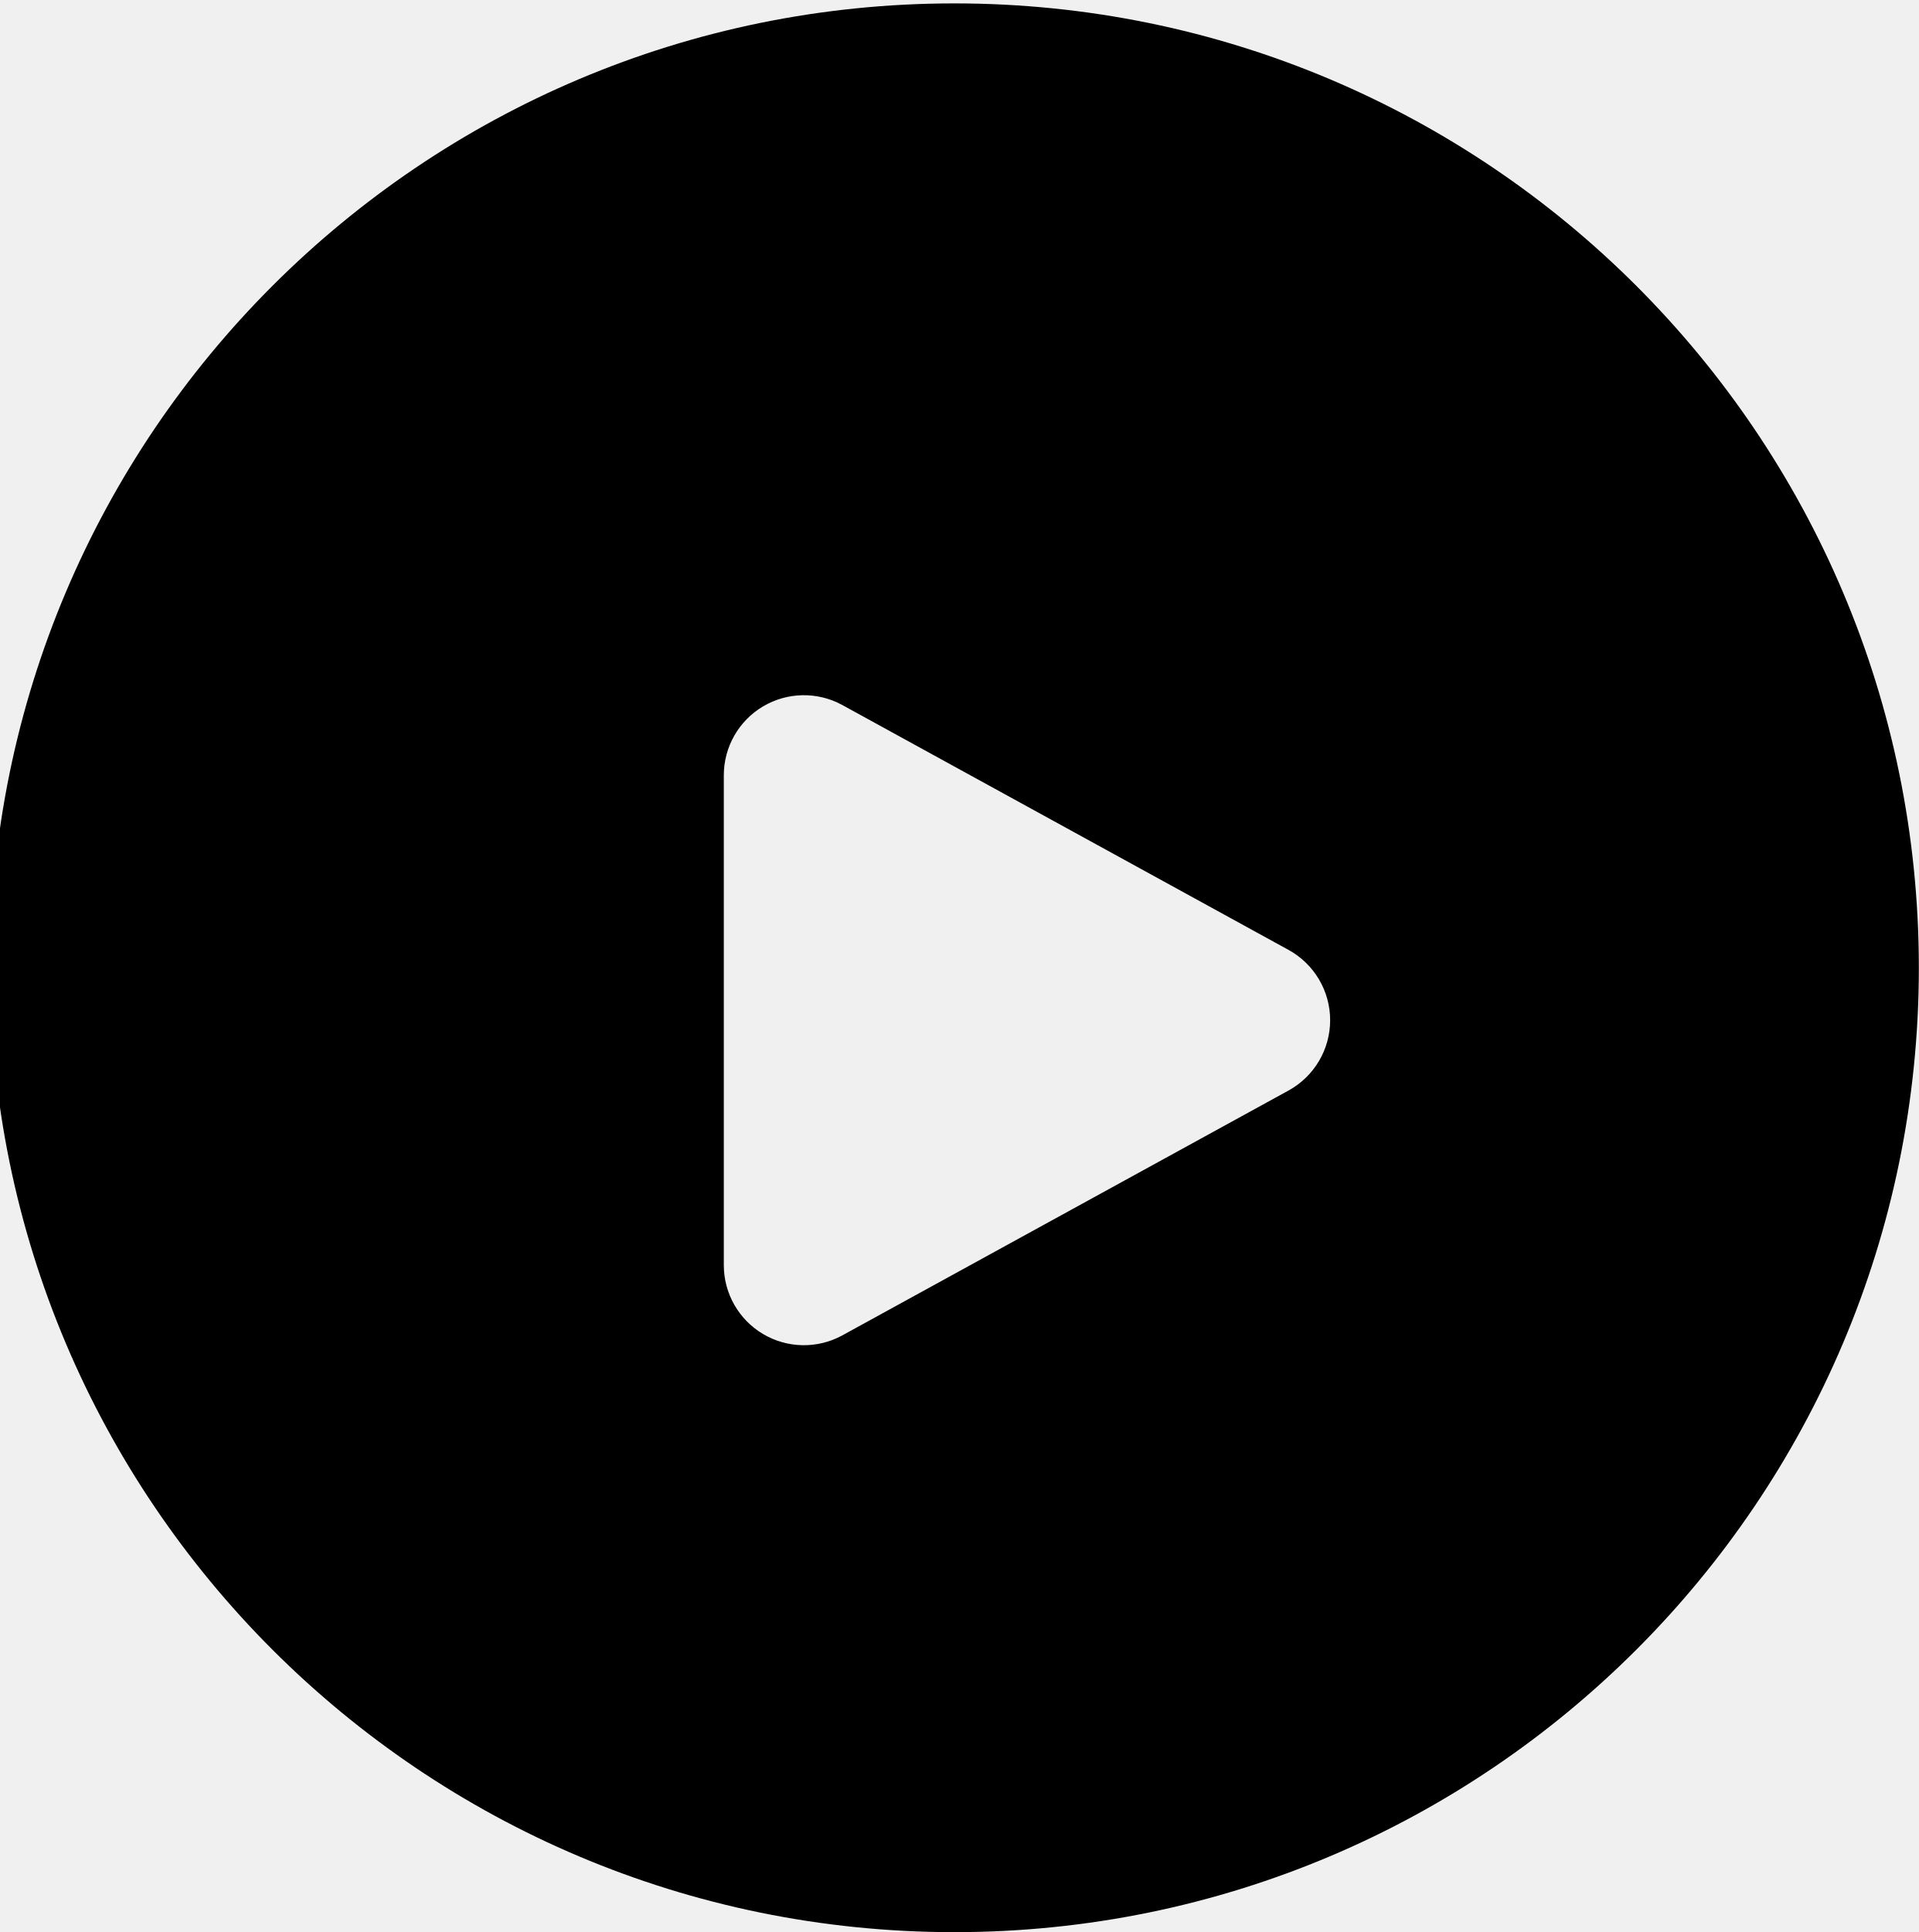
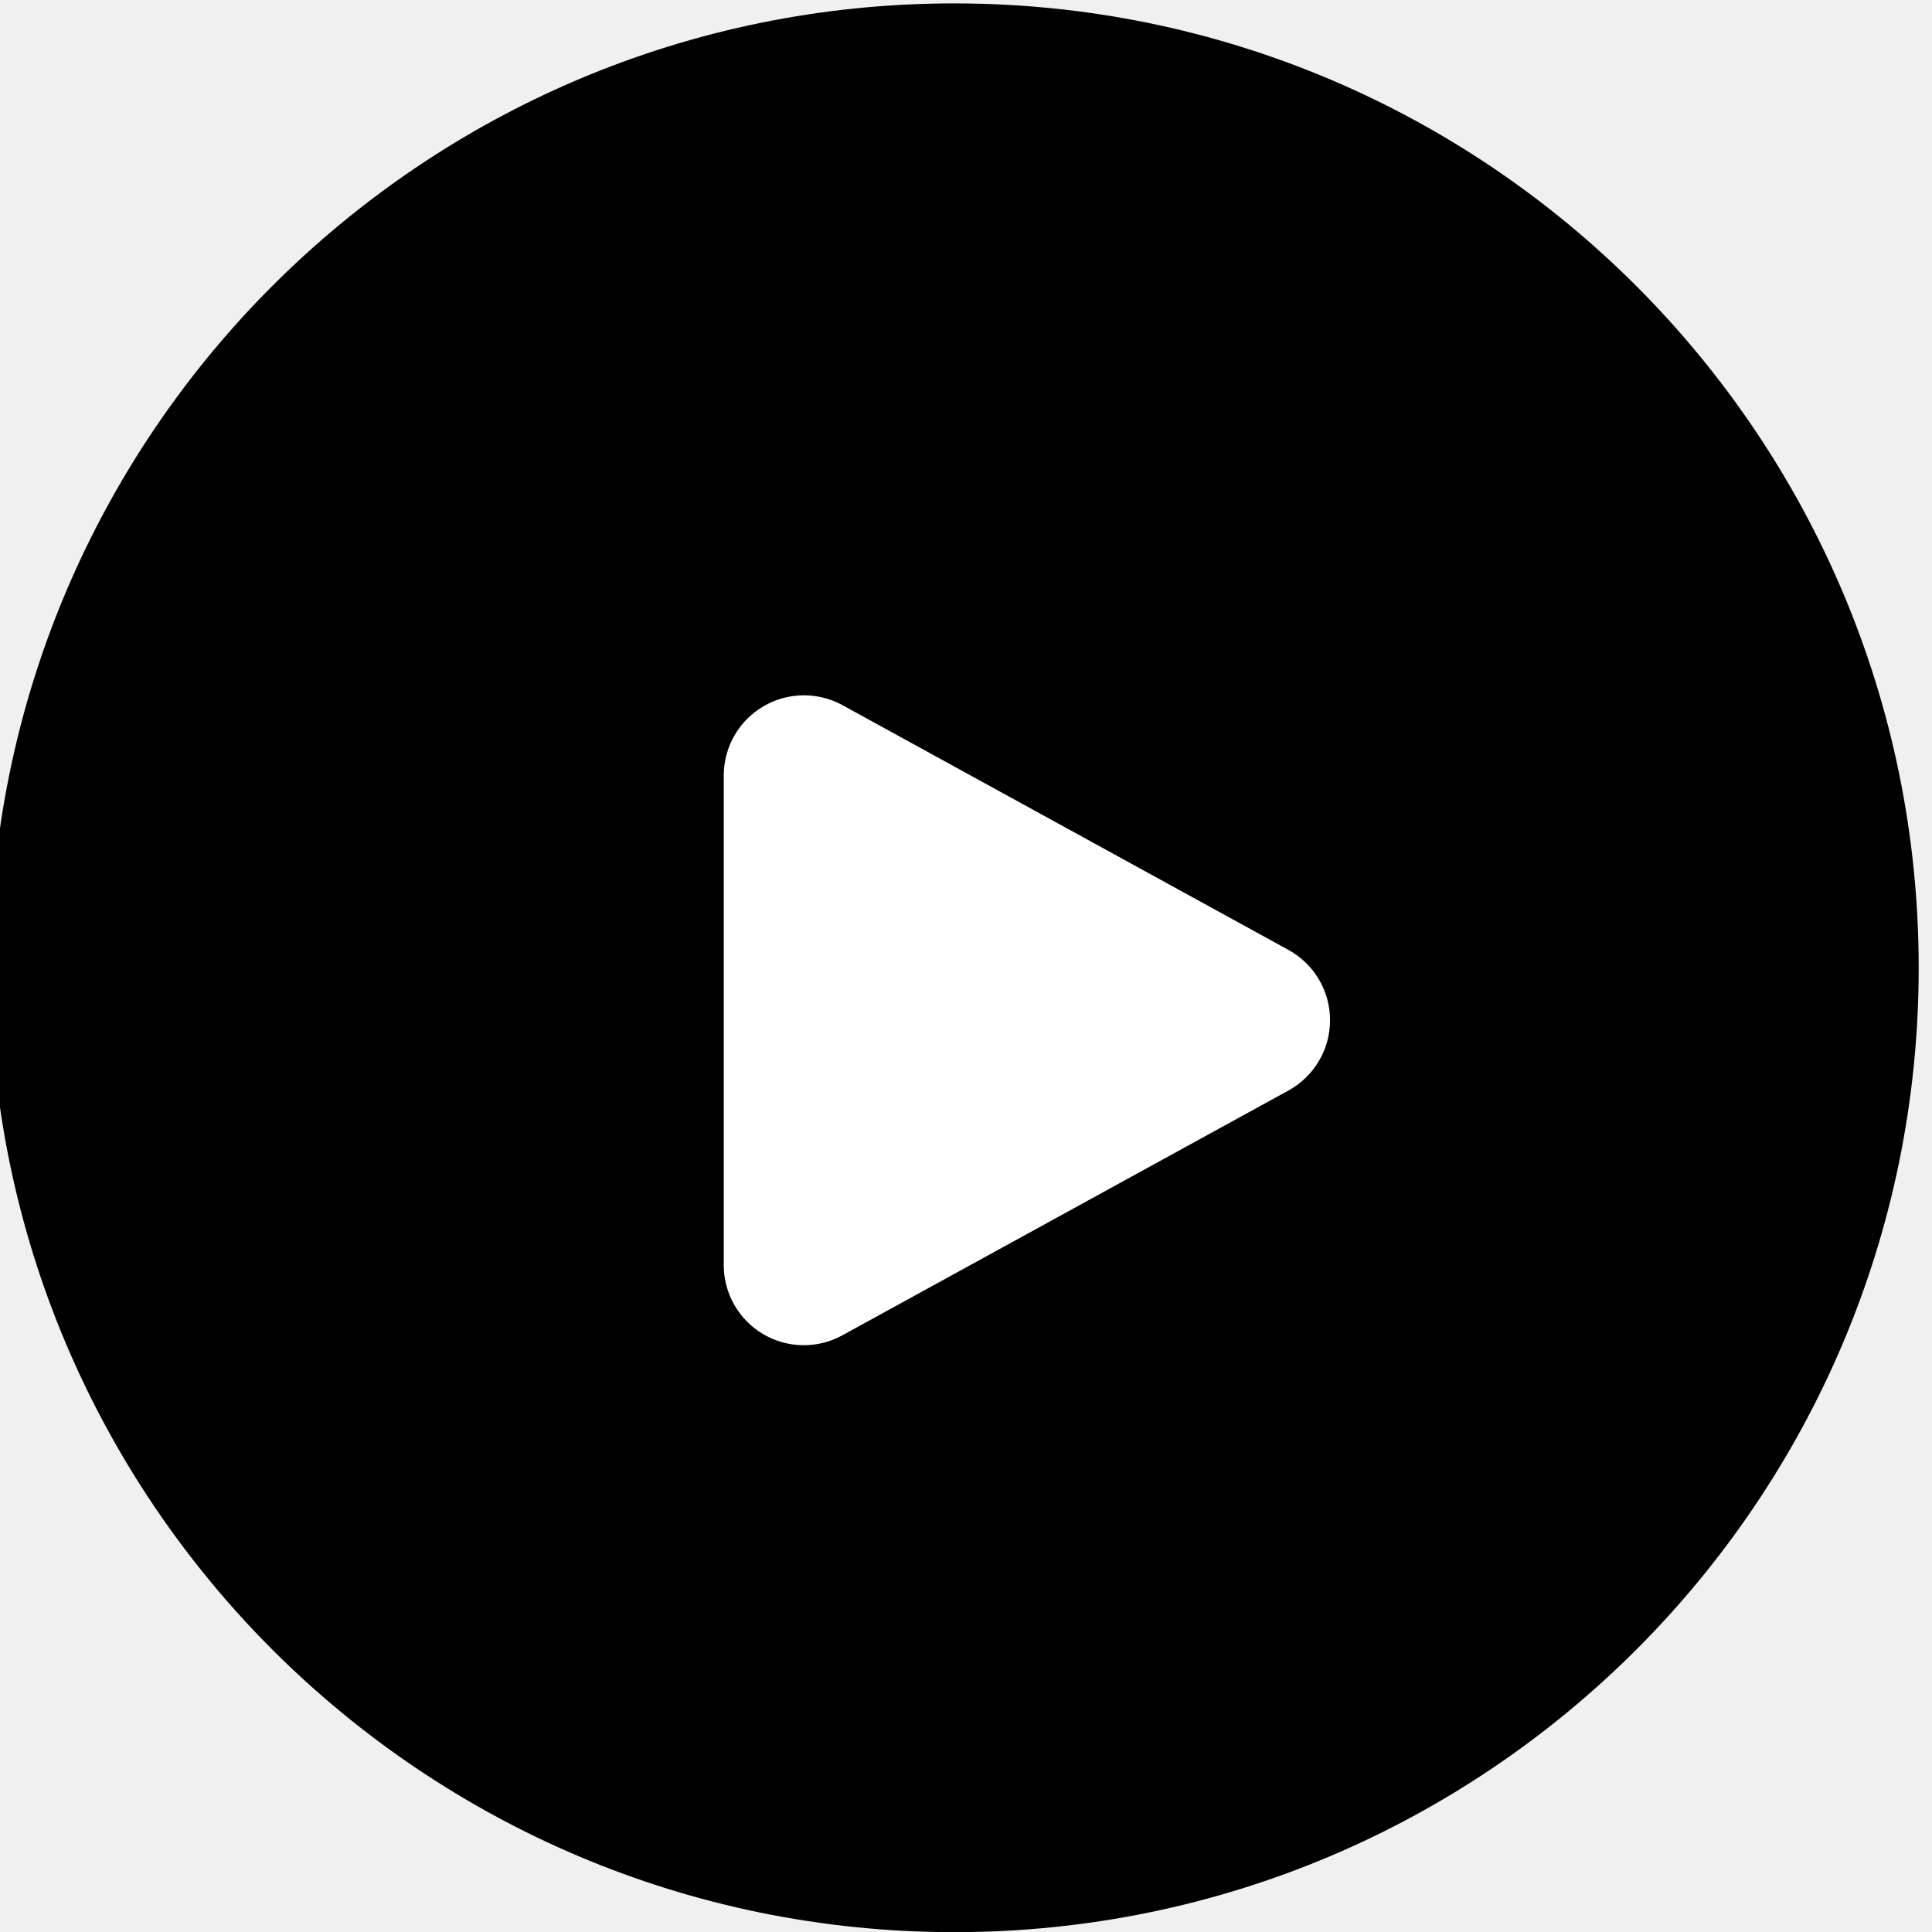
- <svg xmlns="http://www.w3.org/2000/svg" fill="currentColor" width="129.9" height="130.8">
-   <path d="M64.62.23a65.29 65.29 0 1 0 65.28 65.29A65.29 65.29 0 0 0 64.62.23zm22.61 73.6L57 90.42a5.42 5.42 0 0 1-8-4.76V52.48a5.42 5.42 0 0 1 8-4.76l30.23 16.59a5.43 5.43 0 0 1 0 9.52z" />
+ <svg xmlns="http://www.w3.org/2000/svg" fill="currentColor" class="play-button" width="130.8" height="130.8" viewBox="0 0 130.8 130.8">
+   <path d="M64.62.23a65.29,65.29,0,1,0,65.28,65.3h0A65.3,65.3,0,0,0,64.62.23Z" />
+   <path d="M87.23,73.83,57,90.42a5.42,5.42,0,0,1-8-4.76V52.48a5.43,5.43,0,0,1,8-4.76L87.23,64.31a5.43,5.43,0,0,1,0,9.52Z" style="fill:#fff" />
</svg>
